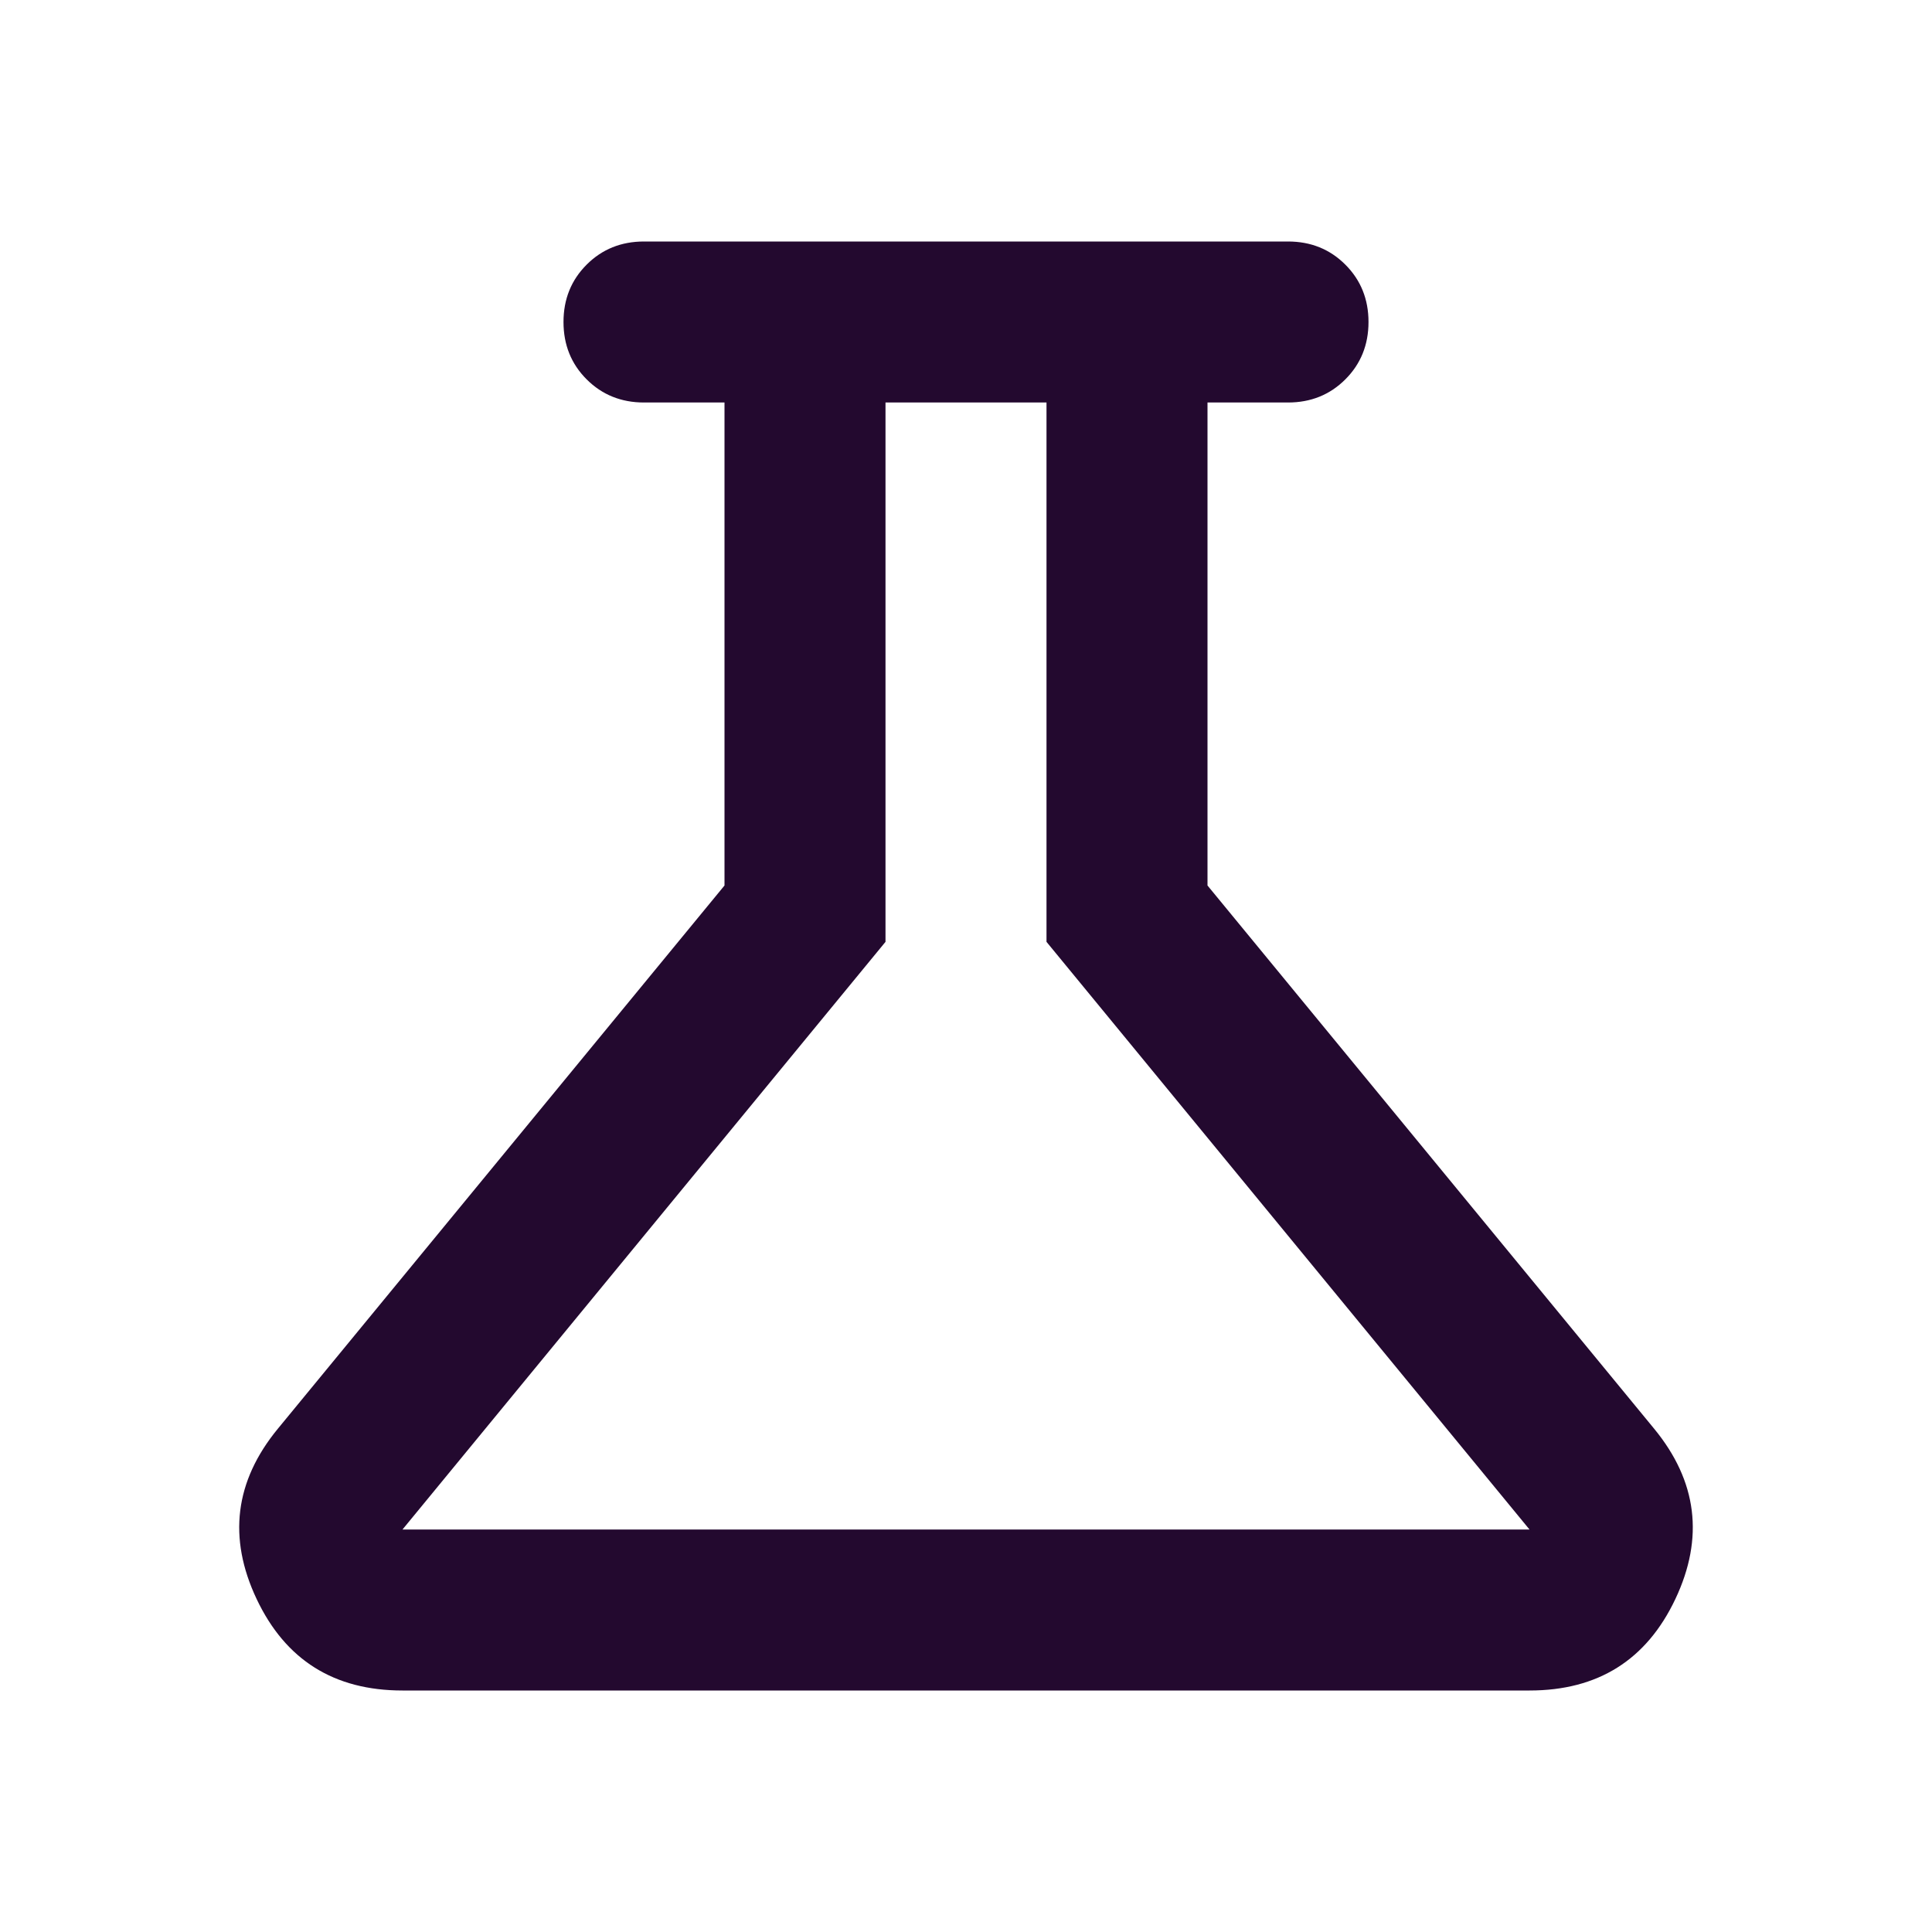
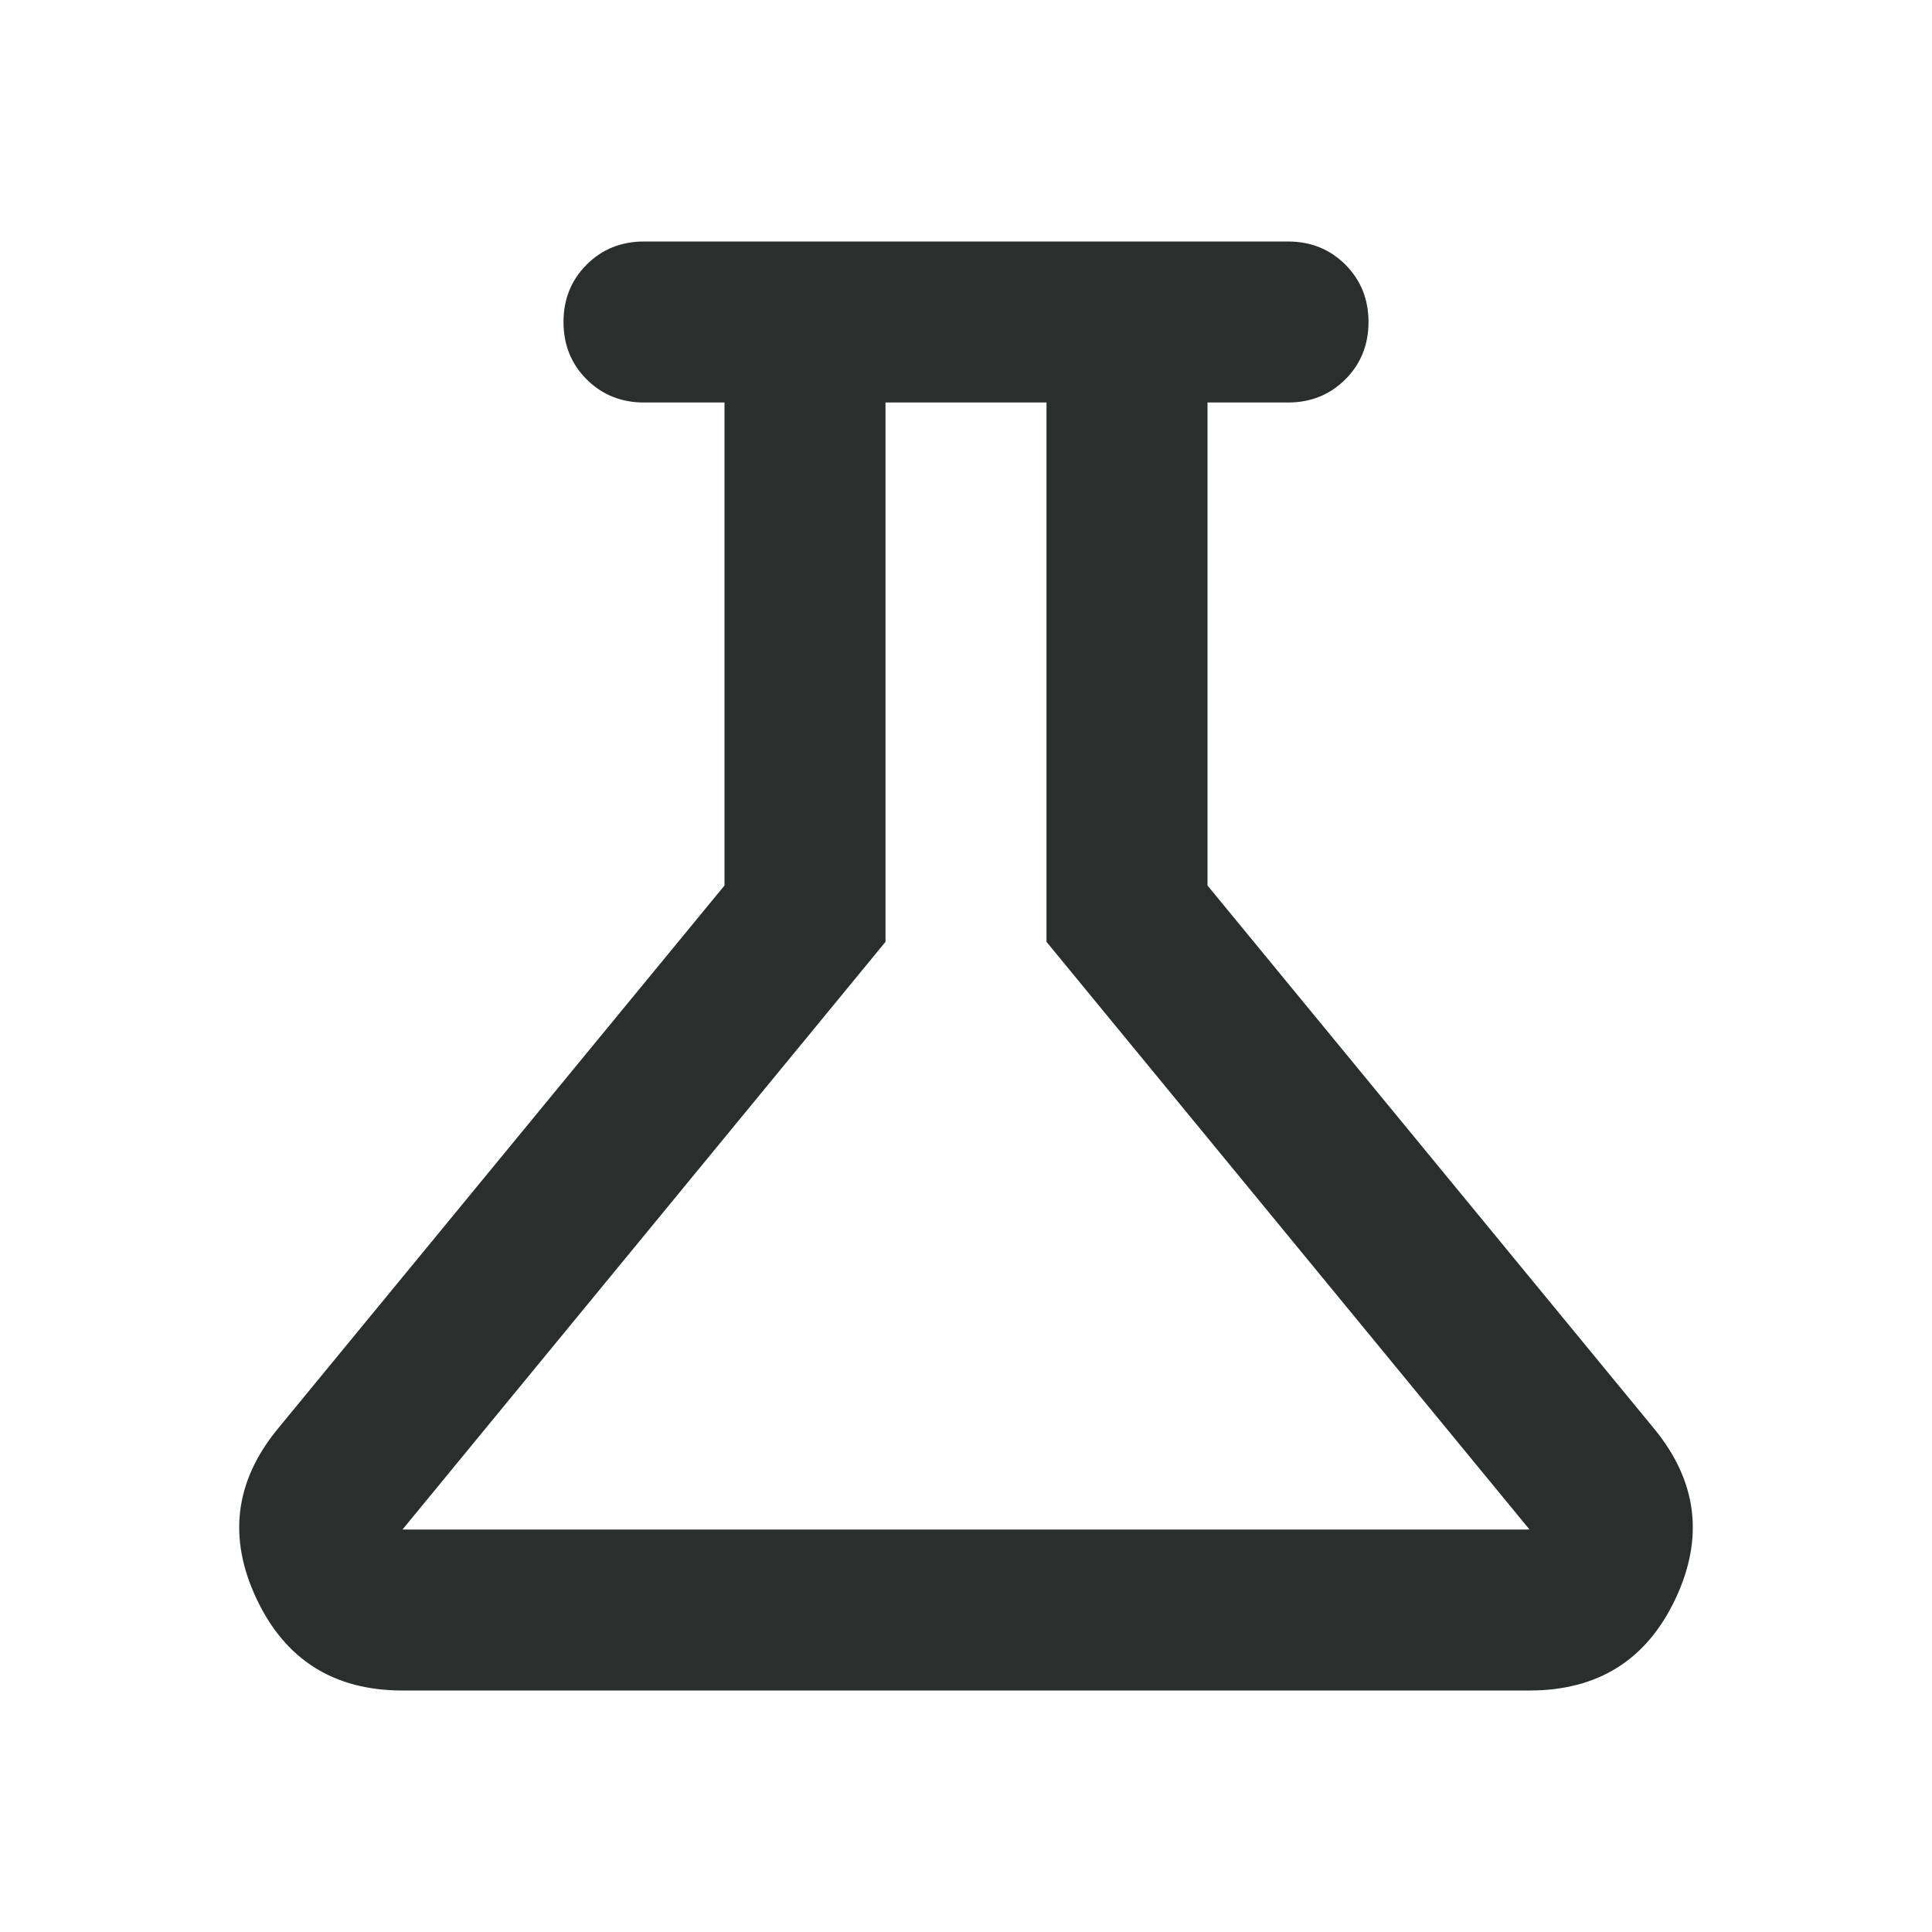
- <svg xmlns="http://www.w3.org/2000/svg" height="24px" viewBox="0 -960 960 960" width="24px" fill="rgb(35, 9, 47)">
+ <svg xmlns="http://www.w3.org/2000/svg" height="24px" viewBox="0 -960 960 960" width="24px" fill="#292F2D">
  <path d="M200-120q-51 0-72.5-45.5T138-250l222-270v-240h-40q-17 0-28.5-11.5T280-800q0-17 11.5-28.5T320-840h320q17 0 28.5 11.5T680-800q0 17-11.5 28.5T640-760h-40v240l222 270q32 39 10.5 84.5T760-120H200Zm0-80h560L520-492v-268h-80v268L200-200Zm280-280Z" />
</svg>
